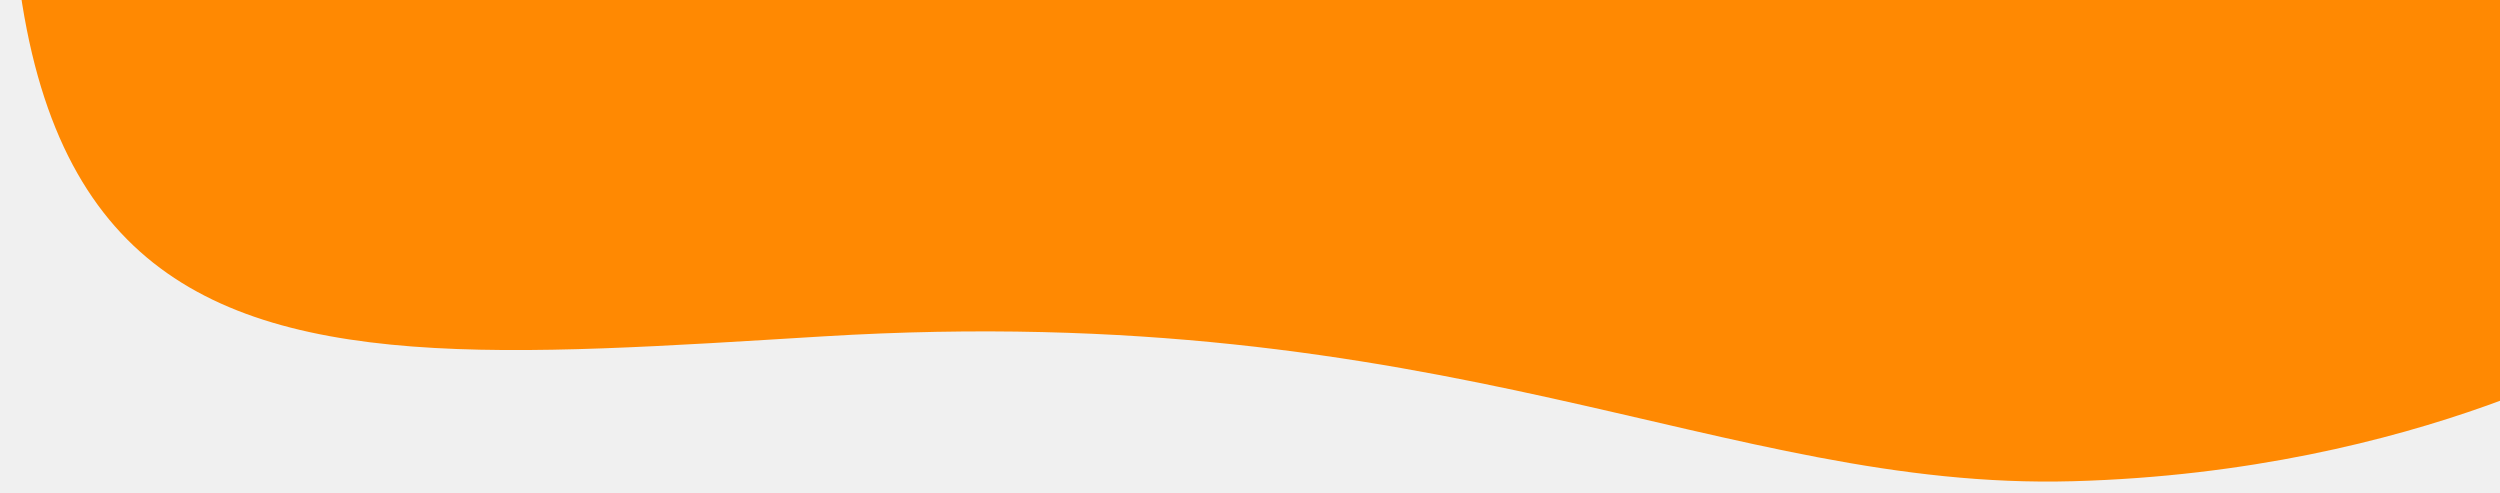
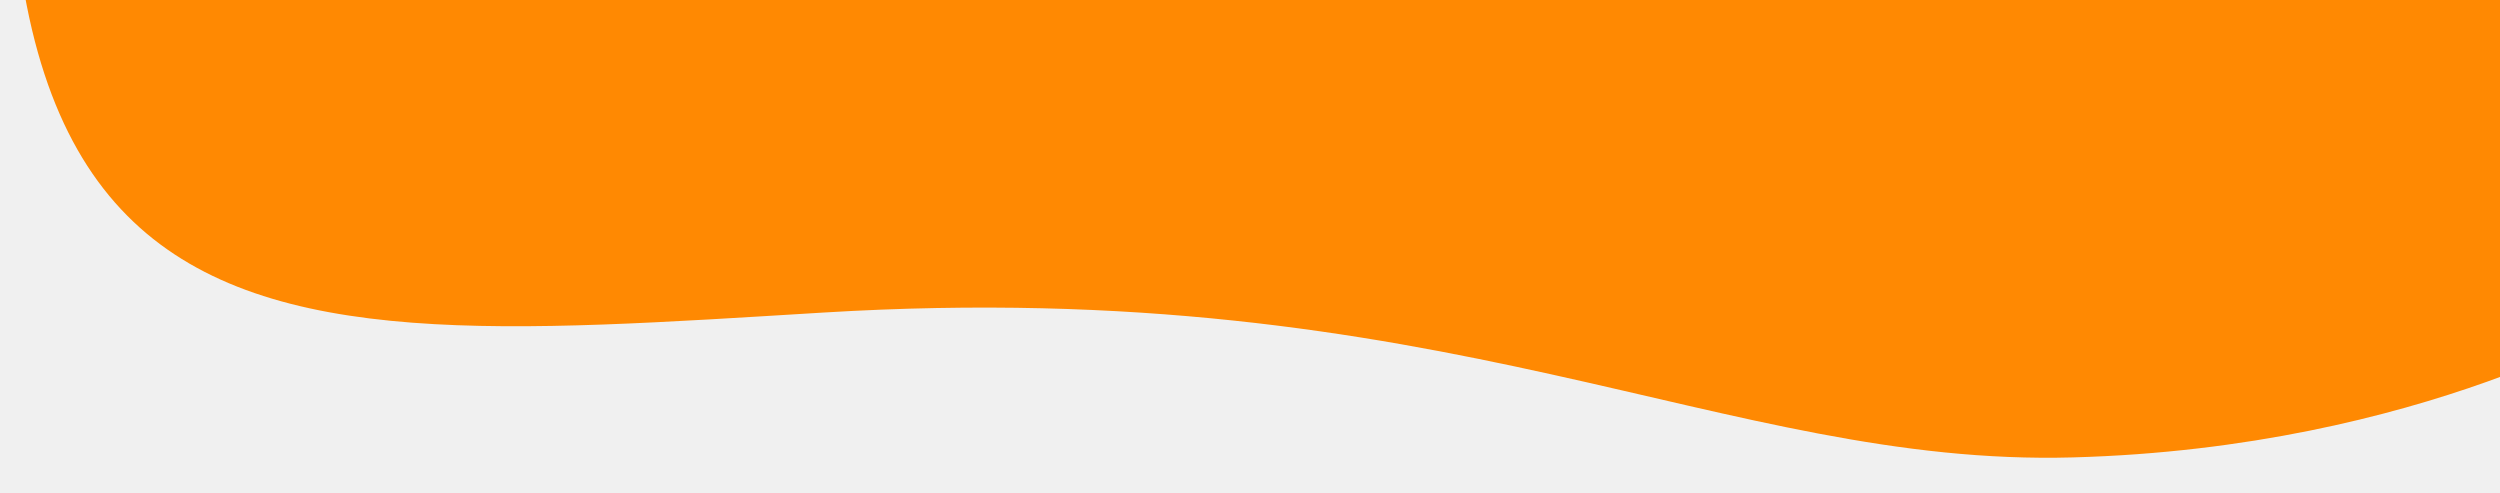
<svg xmlns="http://www.w3.org/2000/svg" width="1050" height="207" viewBox="0 0 1050 207" version="1.1" id="svg3799">
  <defs id="defs3794">
    <clipPath id="clip-path">
      <rect id="Retângulo_2922" data-name="Retângulo 2922" width="1050" height="207" transform="translate(396 -2704)" fill="#fff" />
    </clipPath>
  </defs>
  <g id="Grupo_de_máscara_9" data-name="Grupo de máscara 9" transform="translate(-396 2704)" clip-path="url(#clip-path)">
-     <path id="Caminho_15079" data-name="Caminho 15079" d="M216.532-2.1s98.212,41.763,185.841,159.745,87.679,258.882,251.346,464.622,259.718,313.8-189.586,515.38c-25.61,11.49,145.018-174.735,145.018-174.735L107.777,276.235-1.179,120.629Z" transform="matrix(-0.574, 0.819, -0.819, -0.574, 1626.71, -2740.942)" fill="#ff8902" />
+     <path id="Caminho_15079" data-name="Caminho 15079" d="m 1504.14,-2572.397 c 0,0 -90.578,56.464 -237.504,60.51 -146.926,4.046 -262.352,-76.789 -524.798,-60.841 -262.446,15.948 -406.08,32.588 -313.274,-451.099 5.29,-27.57 59.868,219.068 59.868,219.068 l 850.177,-16.473 189.982,0.083 z" style="fill:#ff8902;stroke-width:1" />
  </g>
</svg>
